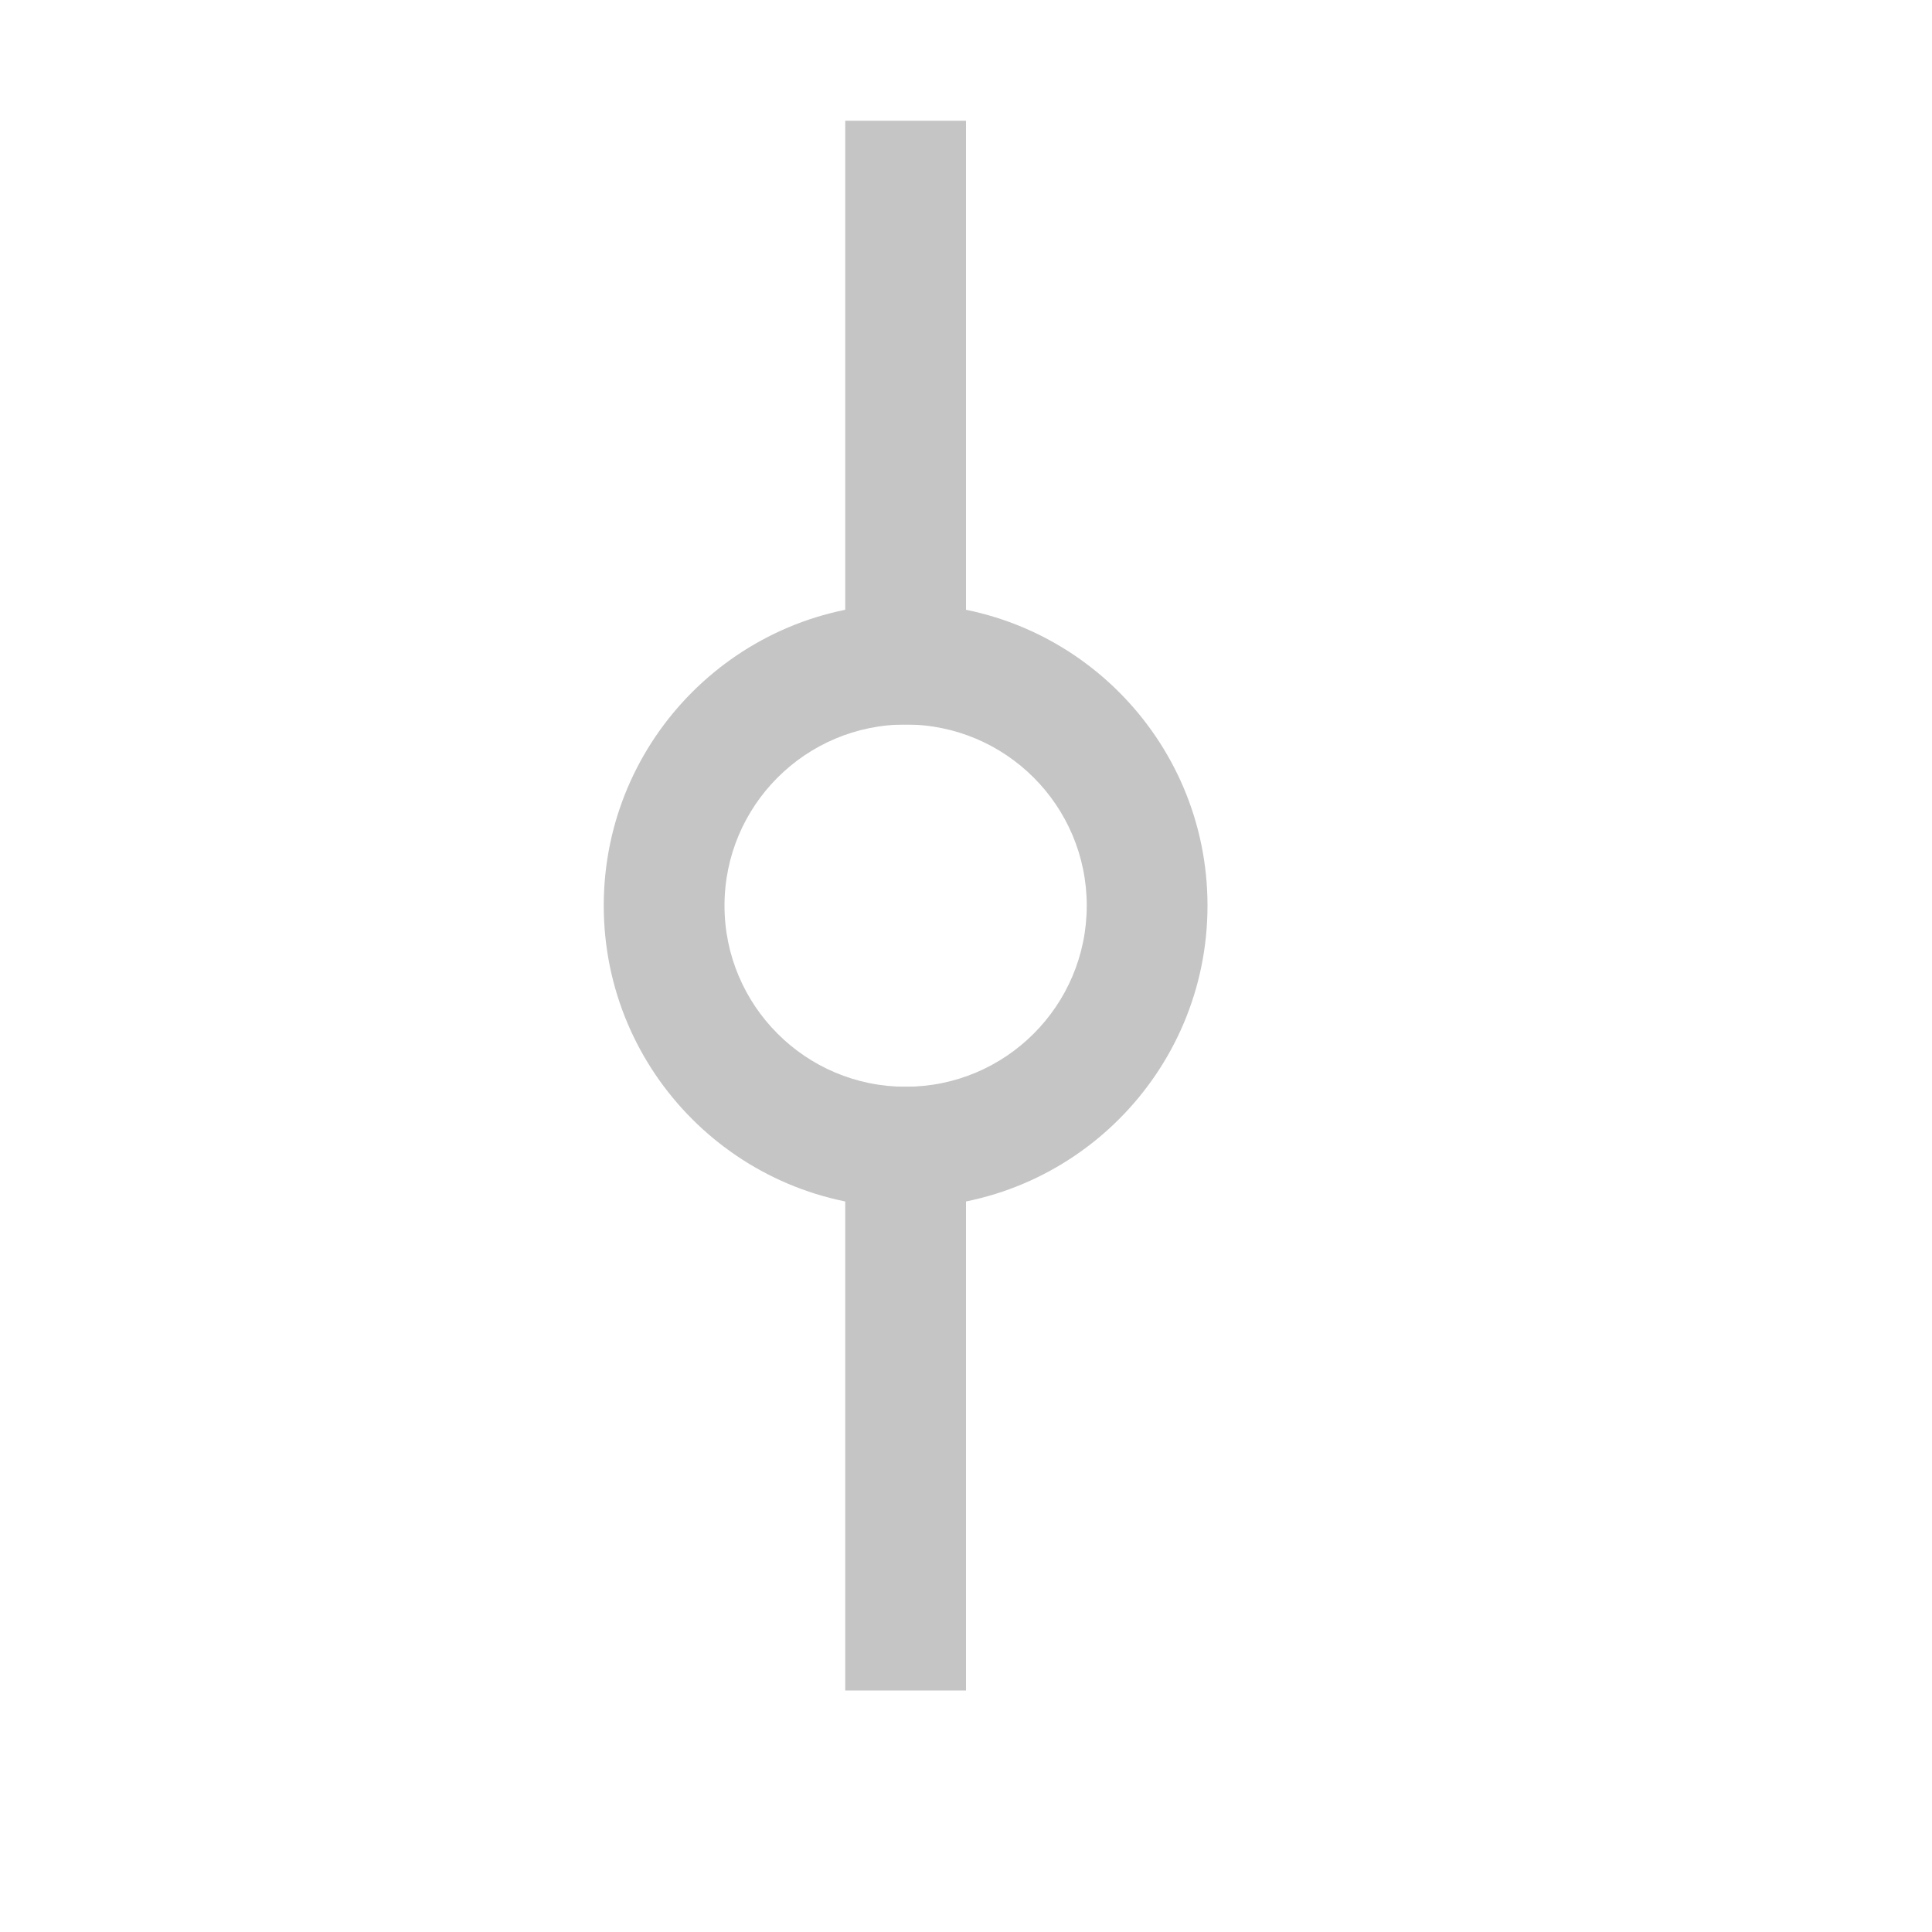
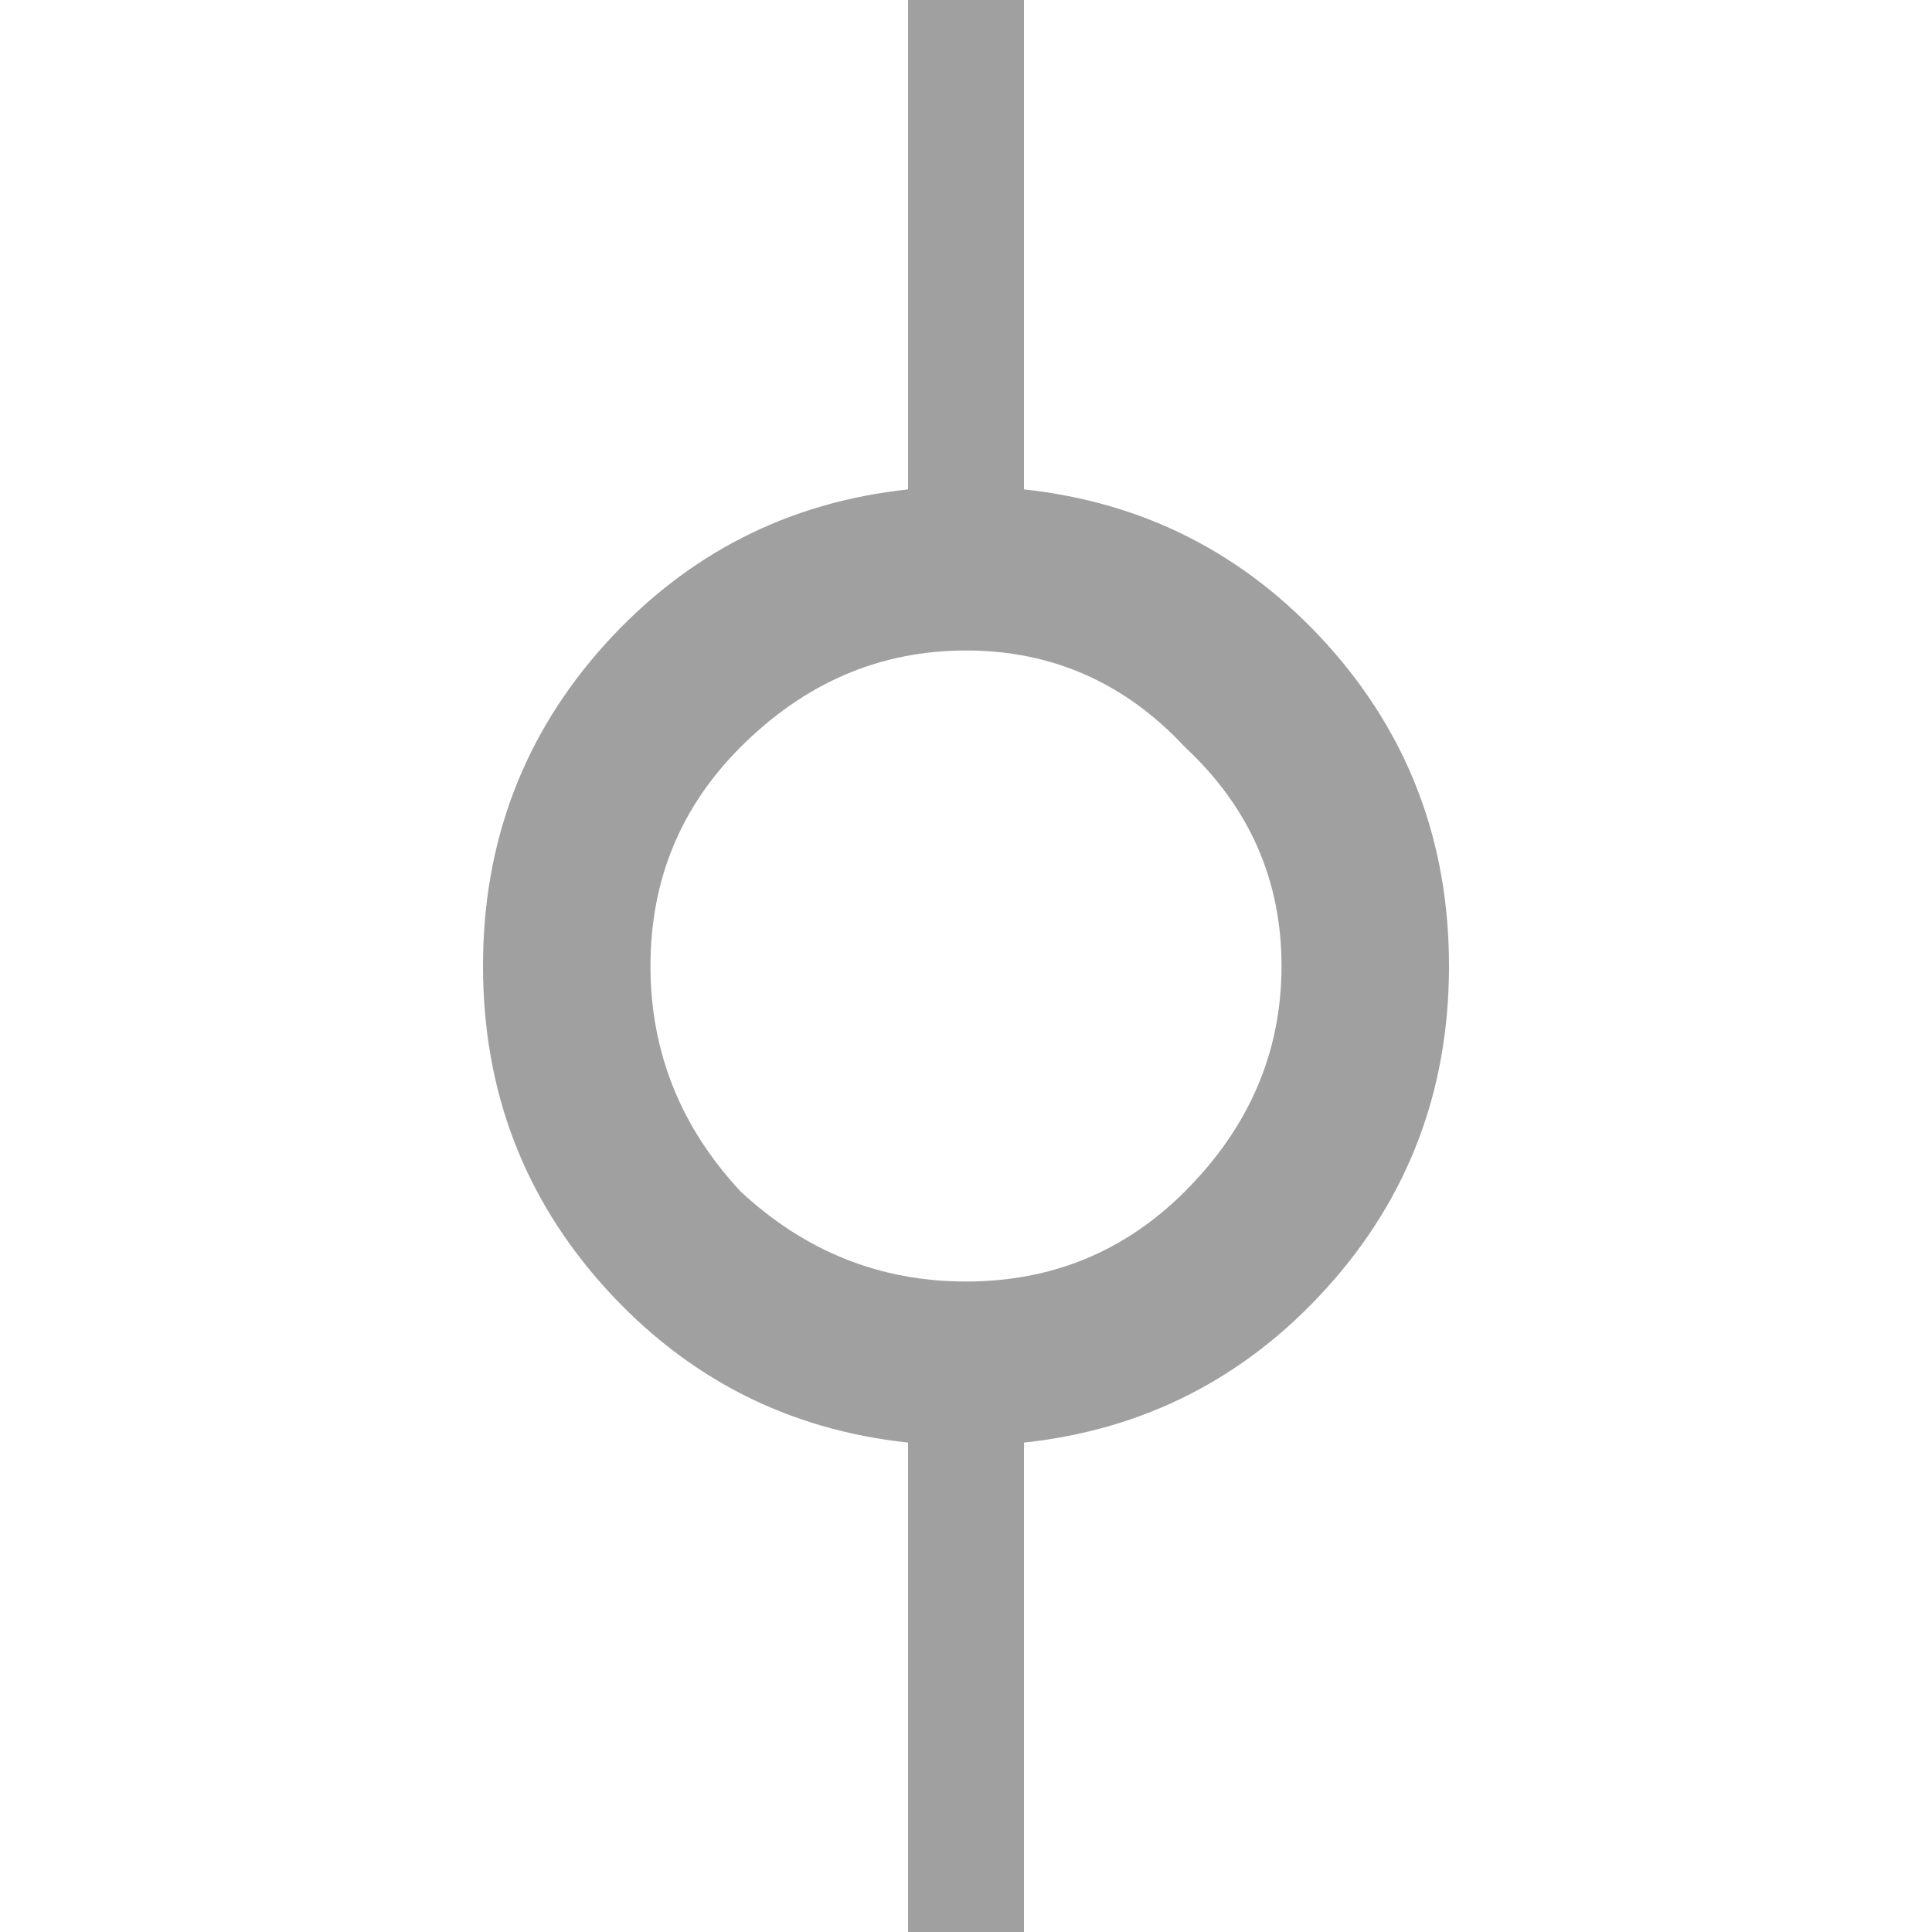
<svg xmlns="http://www.w3.org/2000/svg" width="16" height="16" viewBox="0 0 16 16" fill="none">
-   <path fill-rule="evenodd" clip-rule="evenodd" d="M7.5 9C8.328 9 9 8.328 9 7.5C9 6.672 8.328 6 7.5 6C6.672 6 6 6.672 6 7.5C6 8.328 6.672 9 7.5 9ZM7.5 10C8.881 10 10 8.881 10 7.5C10 6.119 8.881 5 7.5 5C6.119 5 5 6.119 5 7.5C5 8.881 6.119 10 7.5 10Z" fill="#C5C5C5" />
-   <path d="M7 1H8V6H7V1Z" fill="#C5C5C5" />
-   <path d="M7 9H8V14H7V9Z" fill="#C5C5C5" />
+   <path d="M7.52 0H8.48V4.053C9.476 4.16 10.311 4.587 10.987 5.333C11.662 6.08 12 6.969 12 8C12 9.031 11.662 9.92 10.987 10.667C10.311 11.413 9.476 11.84 8.48 11.947V16H7.52V11.947C6.524 11.84 5.689 11.413 5.013 10.667C4.338 9.92 4 9.031 4 8C4 6.969 4.338 6.08 5.013 5.333C5.689 4.587 6.524 4.16 7.52 4.053V0ZM8 10.613C8.711 10.613 9.316 10.364 9.813 9.867C10.347 9.333 10.613 8.711 10.613 8C10.613 7.289 10.347 6.684 9.813 6.187C9.316 5.653 8.711 5.387 8 5.387C7.289 5.387 6.667 5.653 6.133 6.187C5.636 6.684 5.387 7.289 5.387 8C5.387 8.711 5.636 9.333 6.133 9.867C6.667 10.364 7.289 10.613 8 10.613Z" fill="#A0A0A0" />
</svg>
